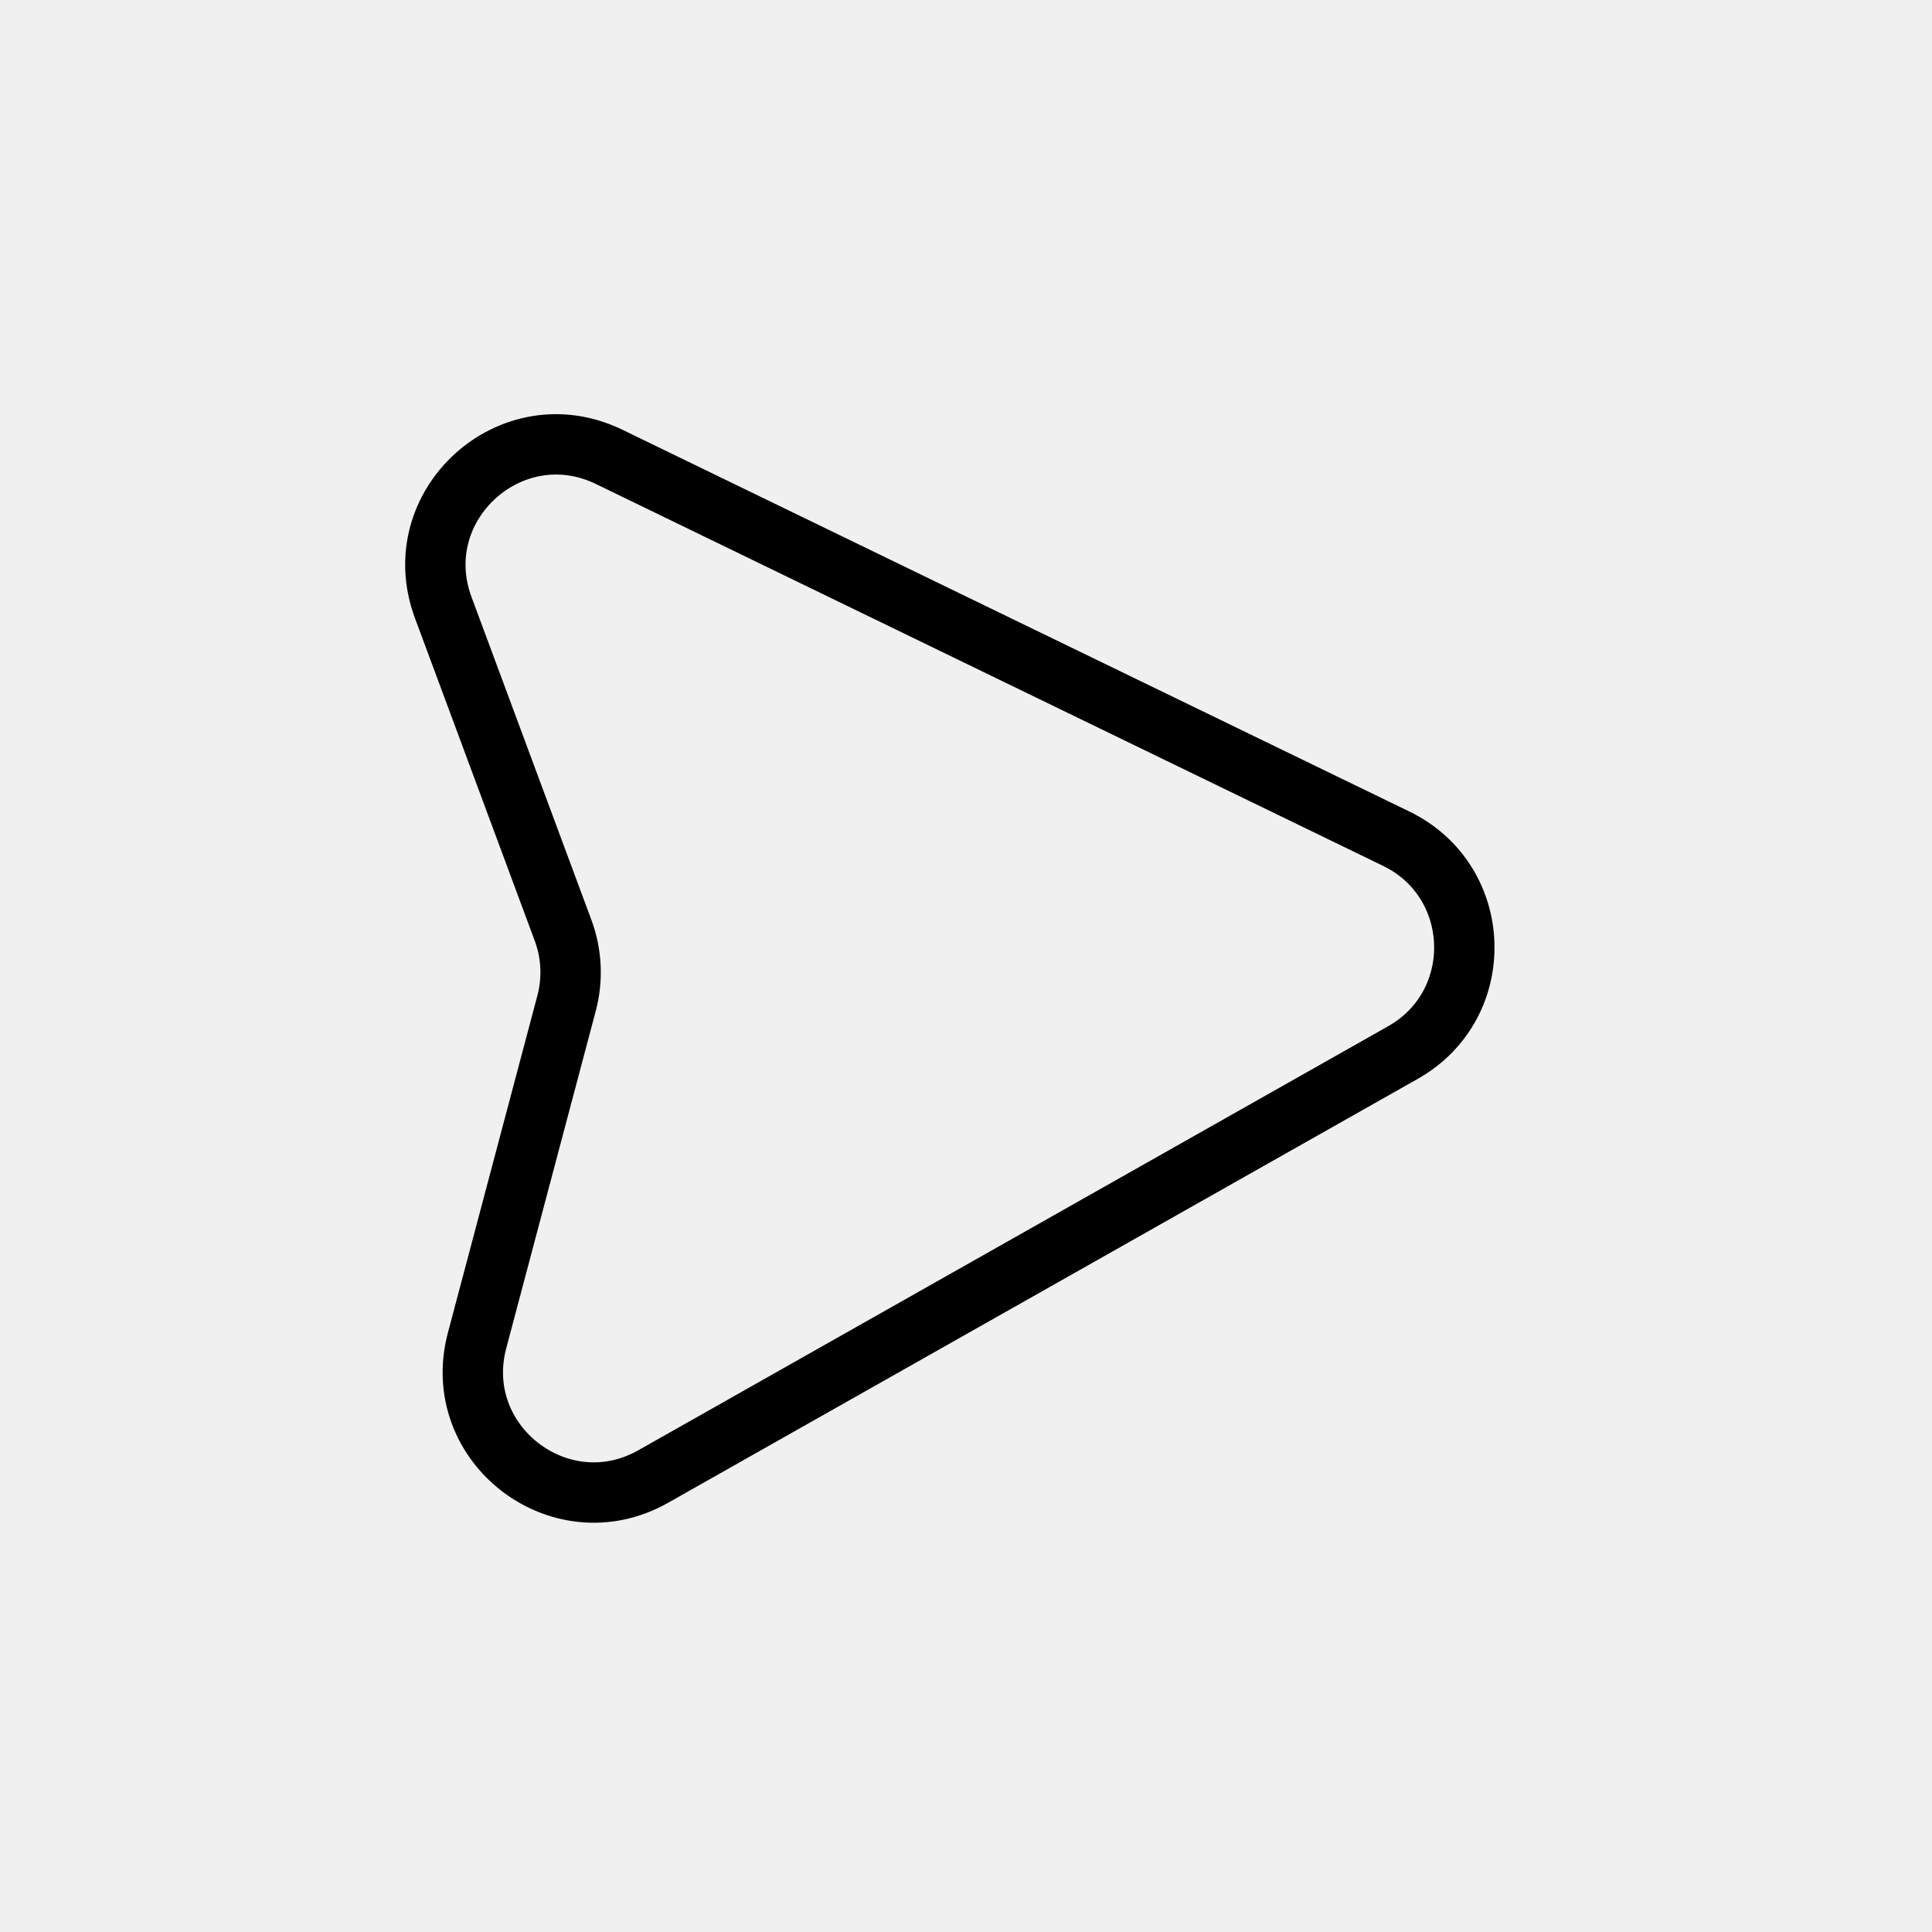
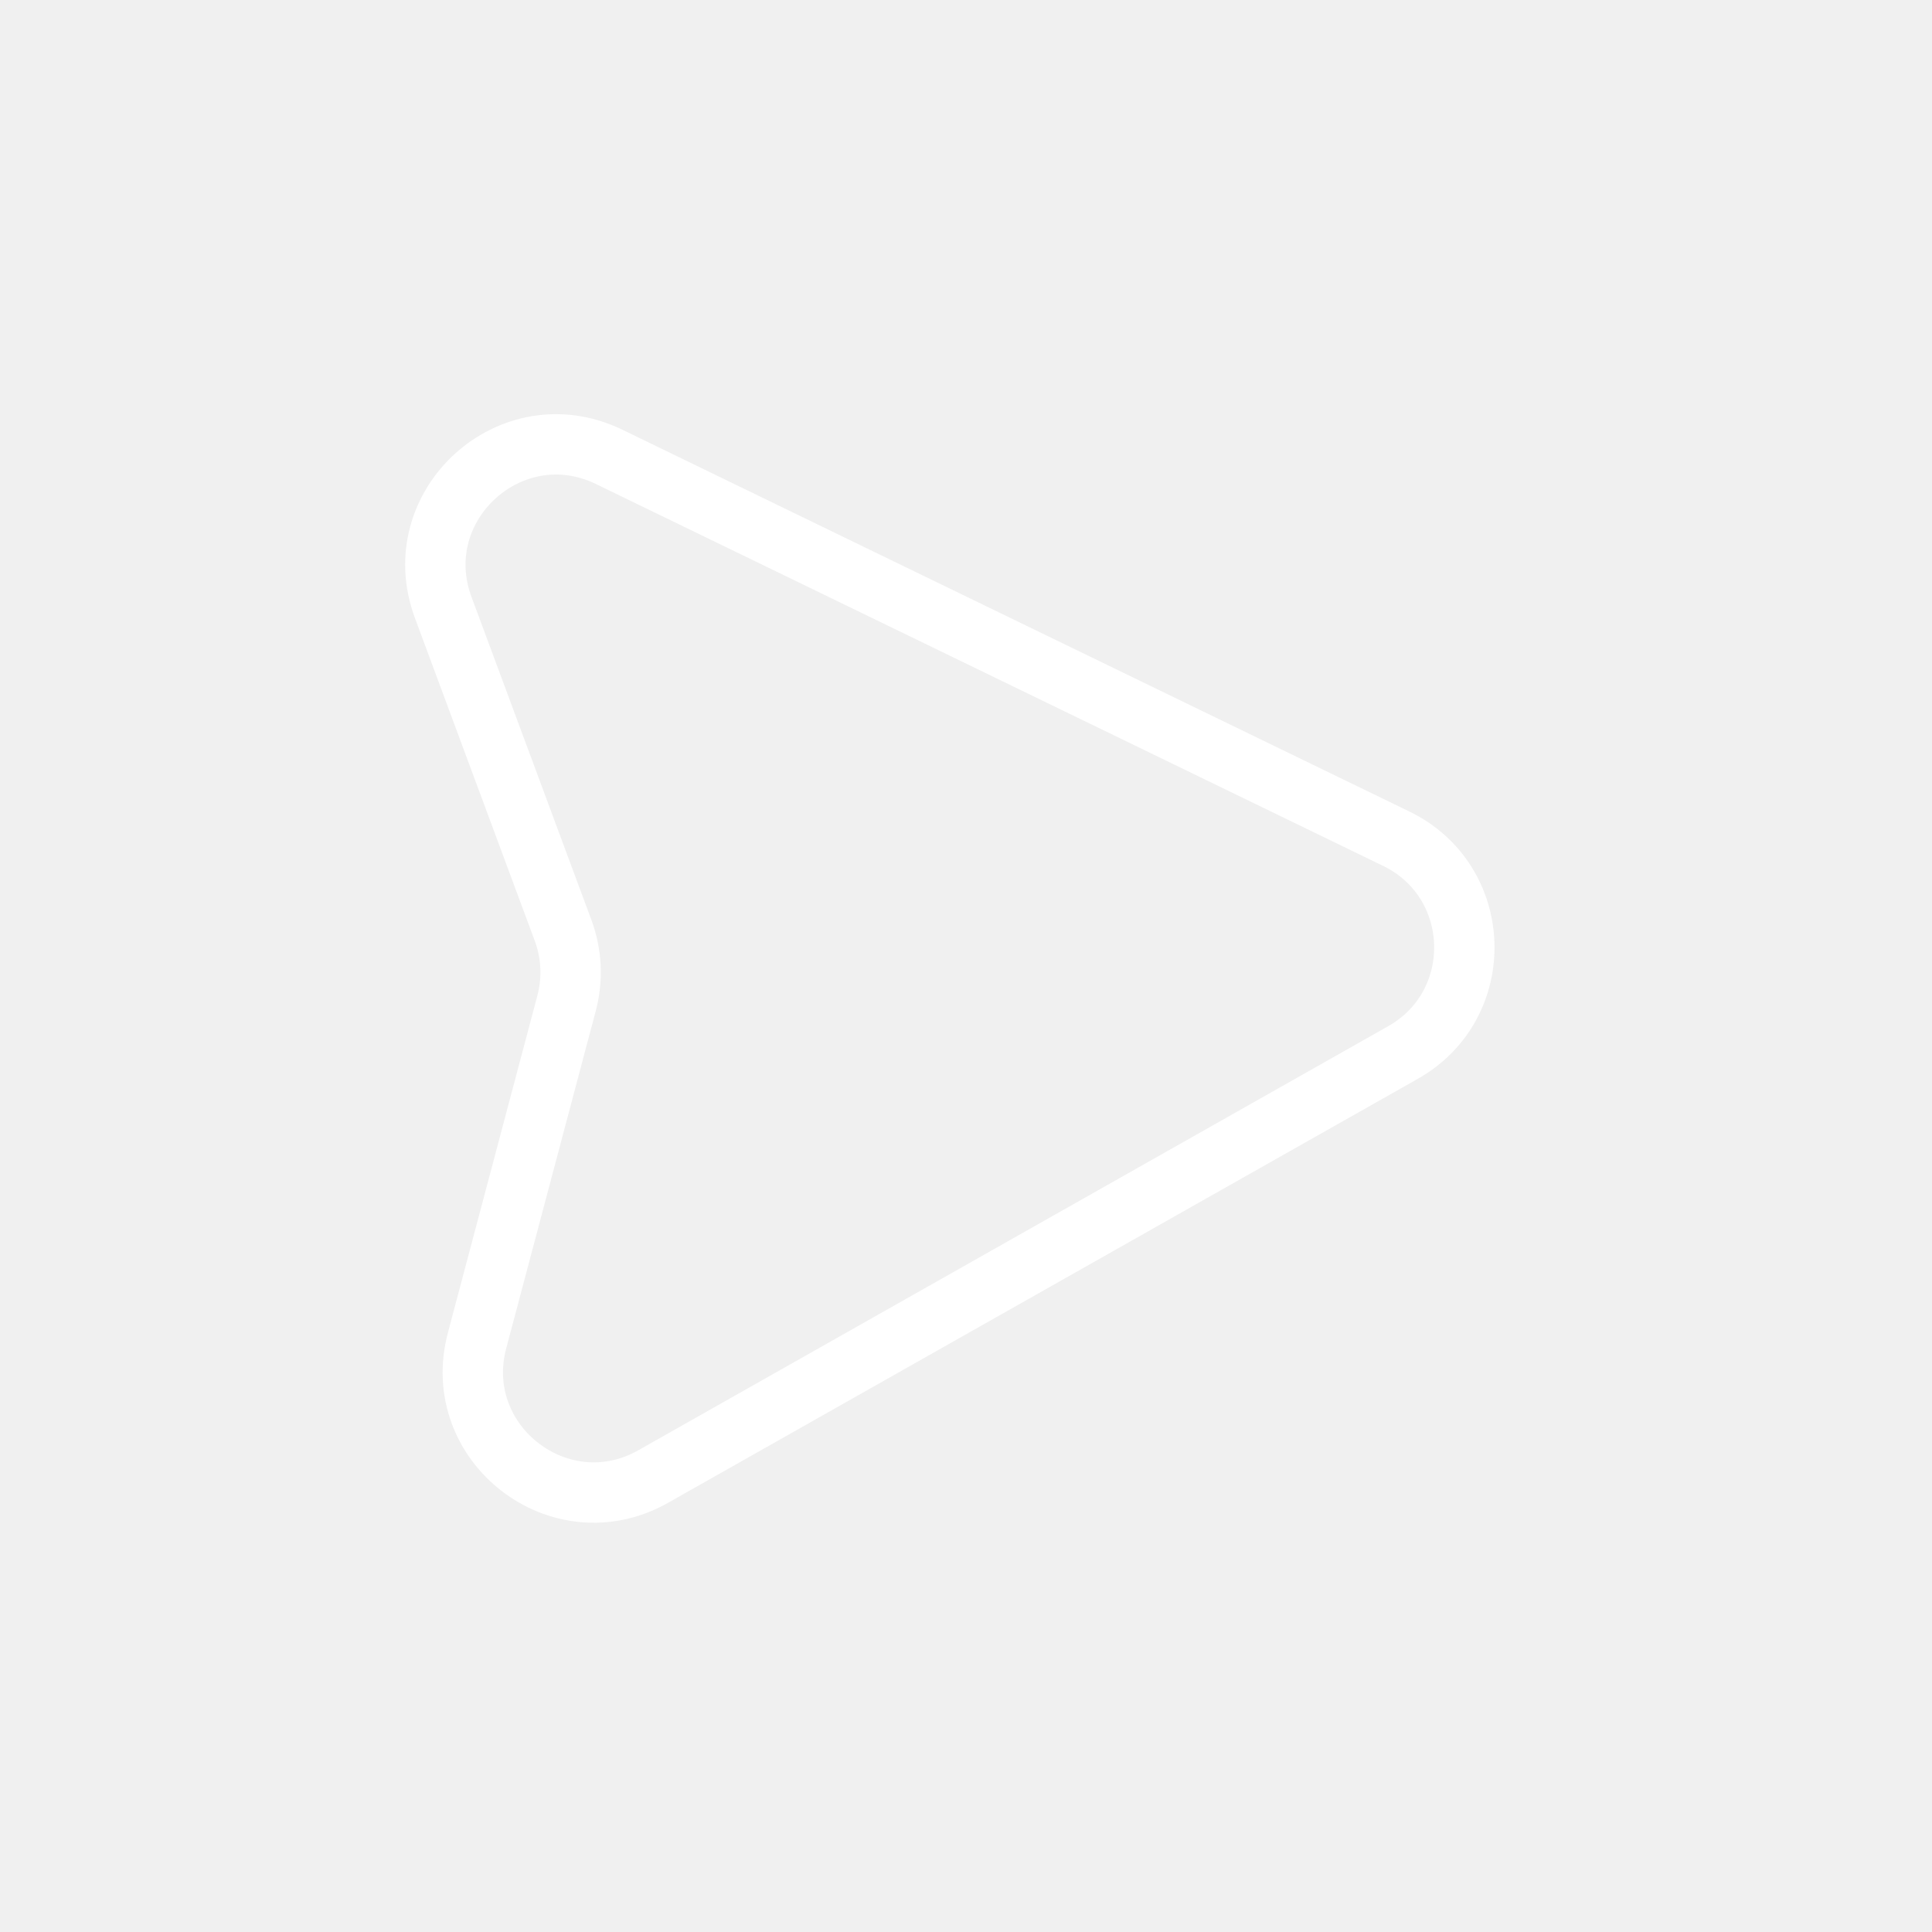
<svg xmlns="http://www.w3.org/2000/svg" width="32" height="32" viewBox="0 0 32 32" fill="none">
-   <path d="M10.089 7.567L23.127 13.892C24.577 14.596 24.642 16.639 23.238 17.433L10.819 24.456C9.278 25.328 7.447 23.913 7.902 22.202L9.384 16.618C9.49 16.219 9.47 15.796 9.326 15.409L7.341 10.062C6.714 8.372 8.467 6.78 10.089 7.567Z" stroke="black" />
+   <path d="M10.089 7.567L23.127 13.892C24.577 14.596 24.642 16.639 23.238 17.433L10.819 24.456C9.278 25.328 7.447 23.913 7.902 22.202L9.384 16.618C9.49 16.219 9.47 15.796 9.326 15.409L7.341 10.062C6.714 8.372 8.467 6.78 10.089 7.567Z" stroke="white" />
</svg>
